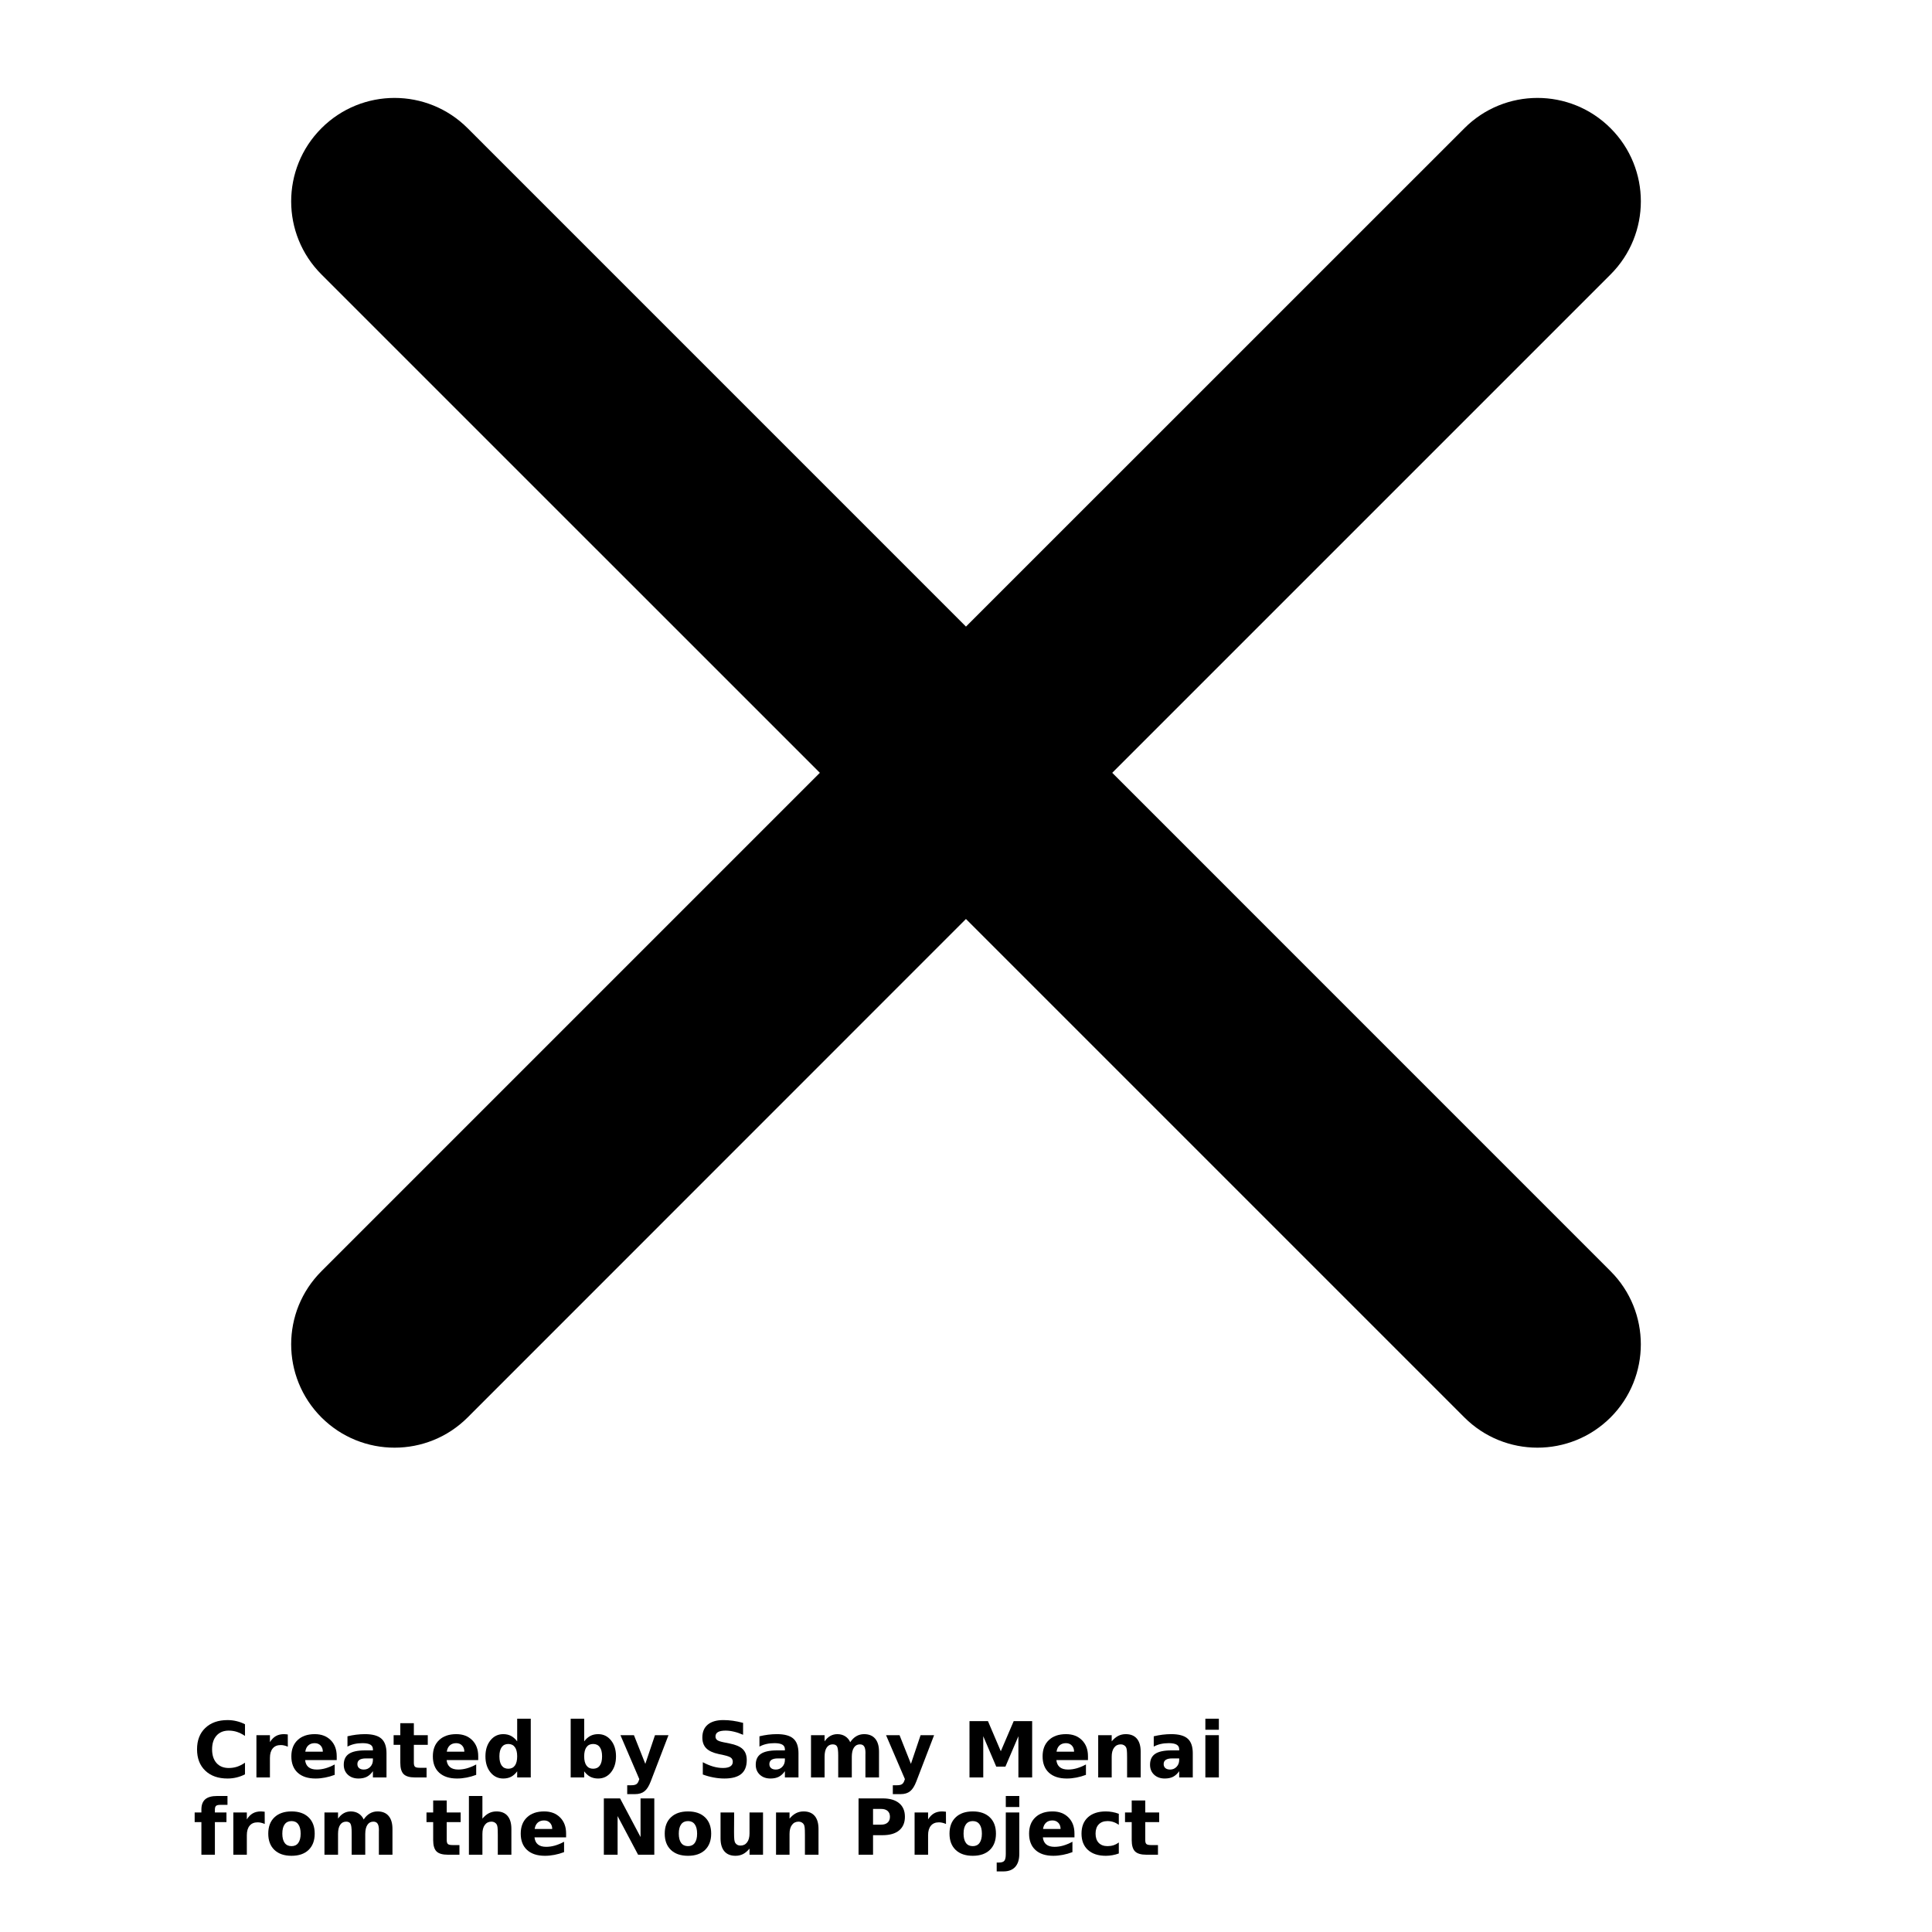
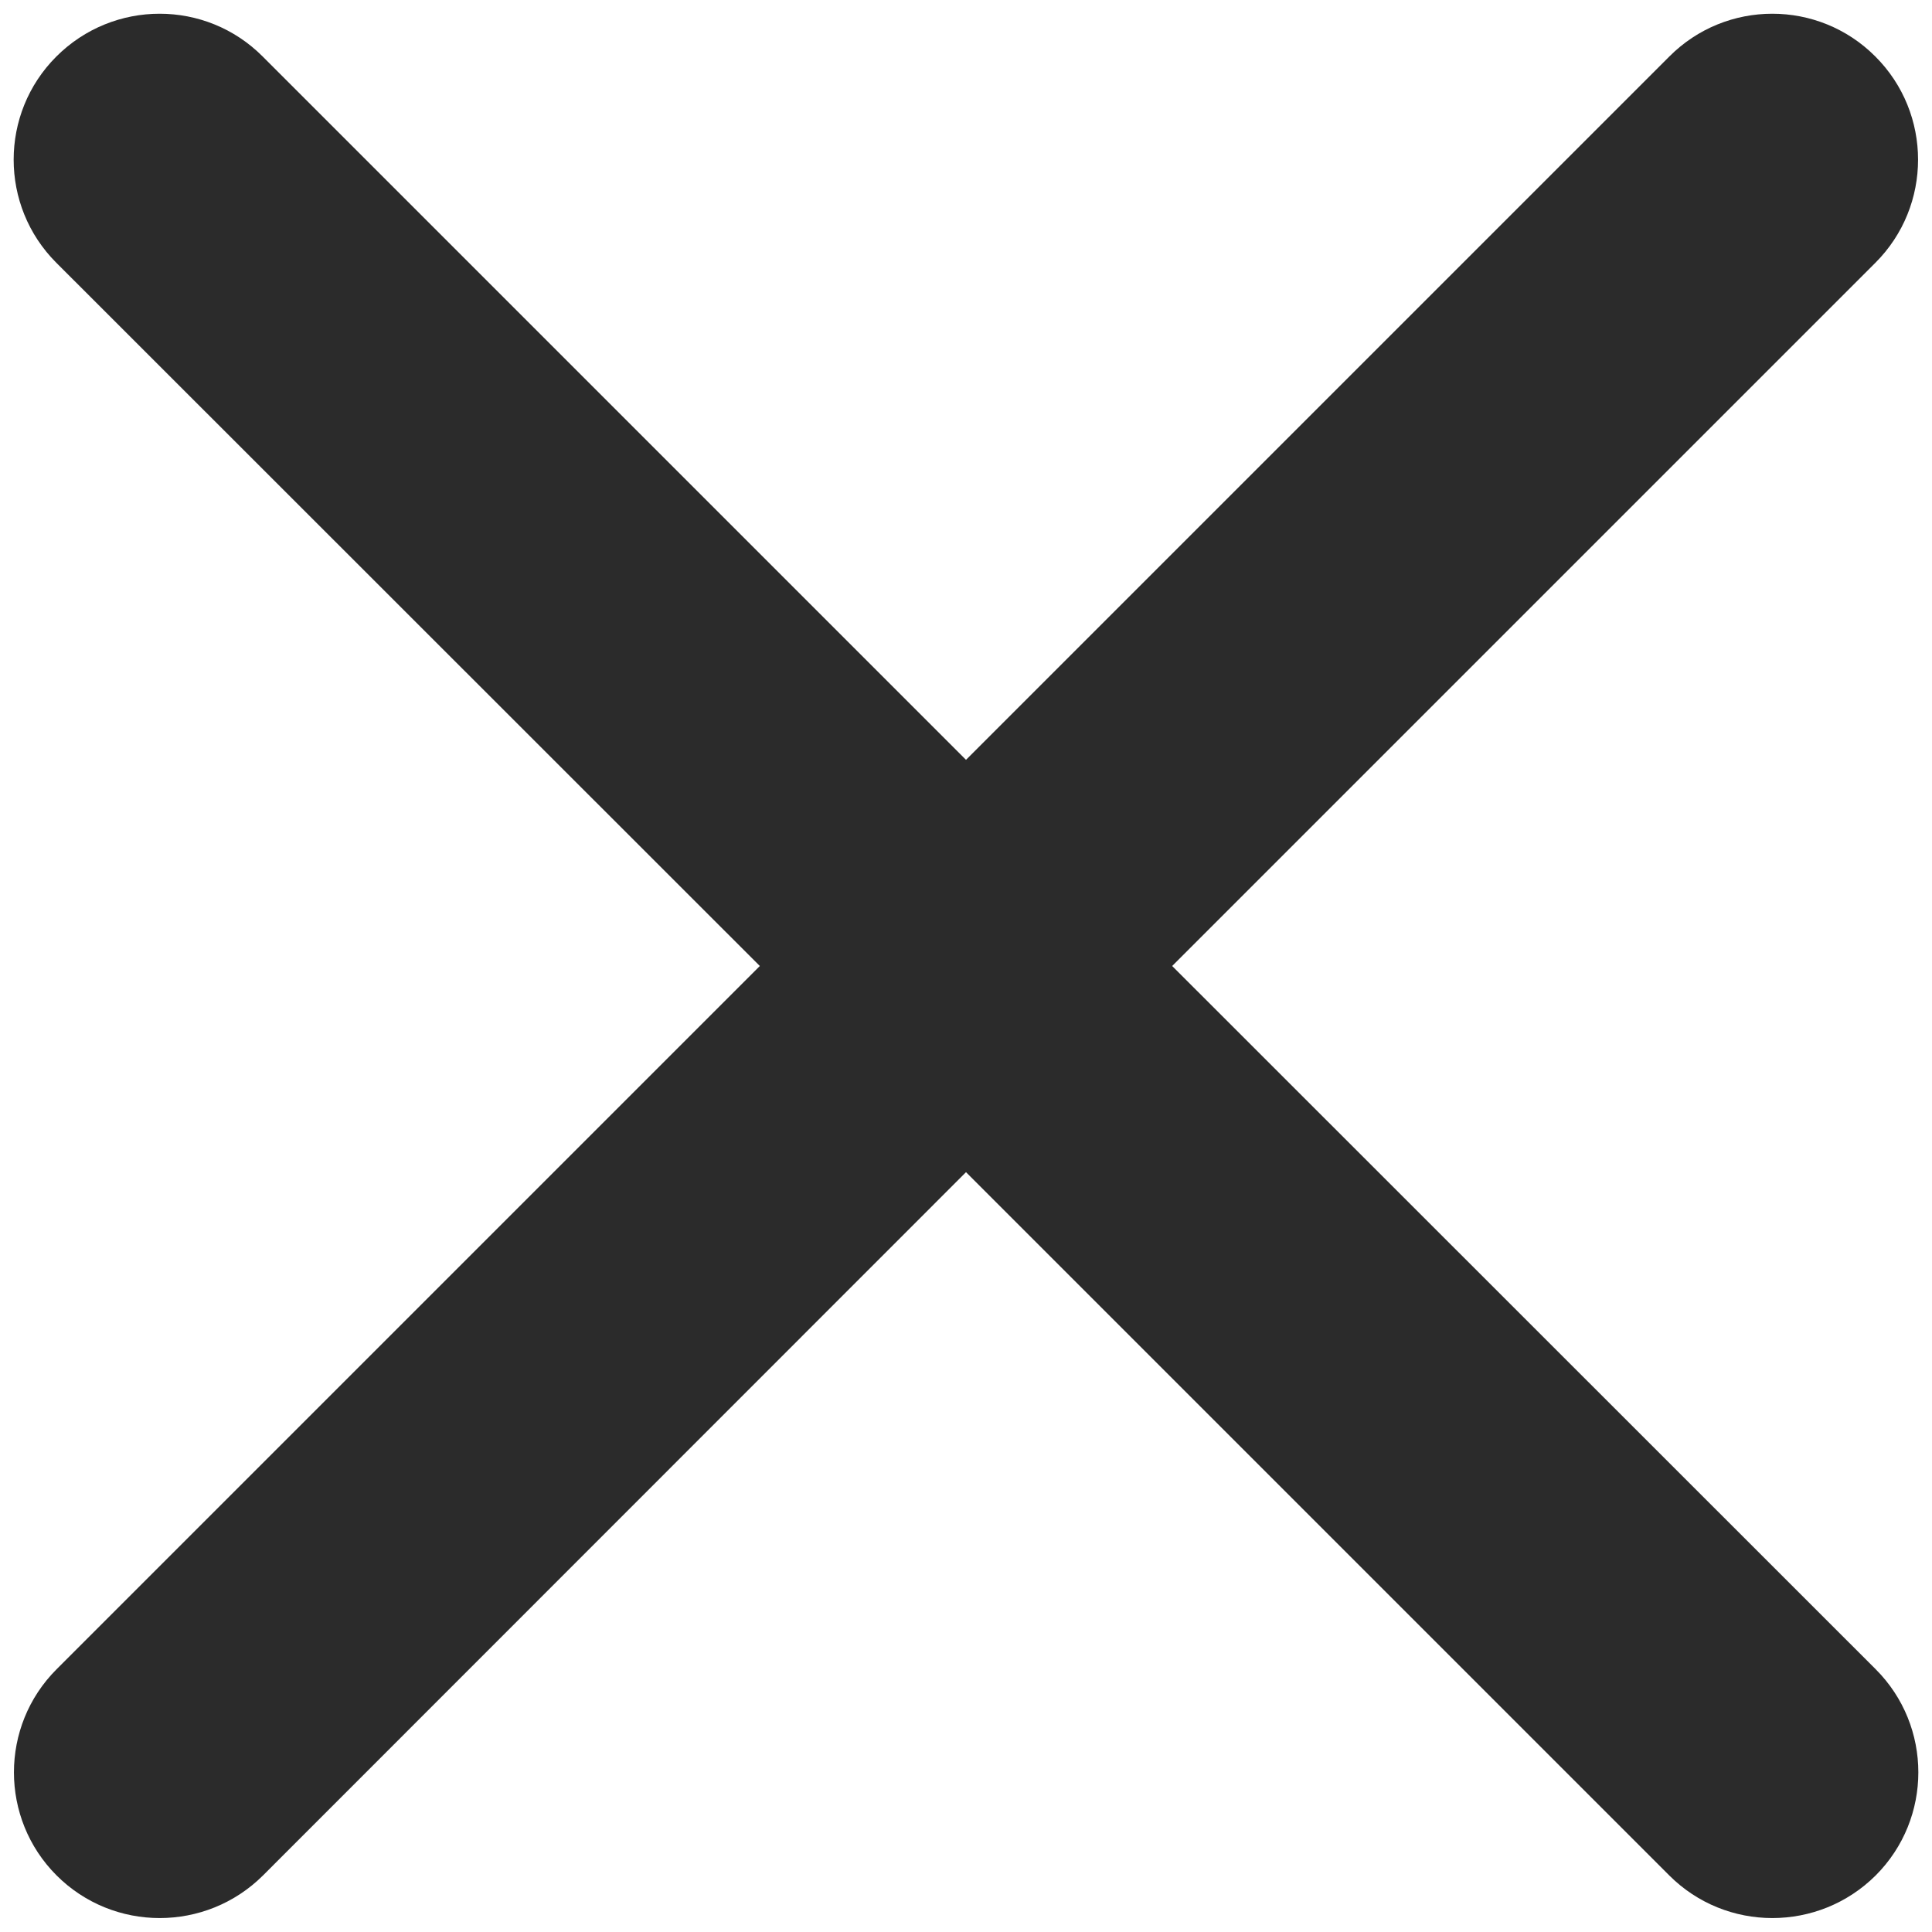
- <svg xmlns="http://www.w3.org/2000/svg" xmlns:xlink="http://www.w3.org/1999/xlink" width="700pt" height="700pt" version="1.1" viewBox="0 0 700 700">
-   <defs>
-     <symbol id="u" overflow="visible">
-       <path d="m18.766-1.125c-0.969 0.5-1.98 0.875-3.031 1.125-1.043 0.258-2.137 0.391-3.281 0.391-3.398 0-6.09-0.945-8.078-2.844-1.992-1.906-2.984-4.484-2.984-7.734 0-3.258 0.992-5.836 2.984-7.734 1.988-1.906 4.68-2.859 8.078-2.859 1.145 0 2.238 0.133 3.281 0.391 1.051 0.25 2.062 0.625 3.031 1.125v4.219c-0.98-0.656-1.945-1.141-2.891-1.453-0.949-0.312-1.949-0.469-3-0.469-1.875 0-3.352 0.605-4.422 1.812-1.074 1.199-1.609 2.856-1.609 4.969 0 2.106 0.535 3.762 1.609 4.969 1.07 1.199 2.547 1.797 4.422 1.797 1.051 0 2.051-0.148 3-0.453 0.945-0.312 1.91-0.801 2.891-1.469z" />
-     </symbol>
-     <symbol id="d" overflow="visible">
-       <path d="m13.734-11.141c-0.438-0.195-0.871-0.344-1.297-0.438-0.418-0.102-0.84-0.156-1.266-0.156-1.262 0-2.231 0.406-2.906 1.219-0.68 0.805-1.016 1.953-1.016 3.453v7.062h-4.891v-15.312h4.891v2.516c0.625-1 1.344-1.727 2.156-2.188 0.82-0.469 1.801-0.703 2.938-0.703 0.164 0 0.344 0.012 0.531 0.031 0.195 0.012 0.477 0.039 0.844 0.078z" />
-     </symbol>
-     <symbol id="a" overflow="visible">
-       <path d="m17.641-7.703v1.406h-11.453c0.125 1.148 0.539 2.008 1.25 2.578 0.707 0.574 1.703 0.859 2.984 0.859 1.031 0 2.082-0.148 3.156-0.453 1.082-0.312 2.191-0.773 3.328-1.391v3.766c-1.156 0.438-2.312 0.766-3.469 0.984-1.156 0.227-2.312 0.344-3.469 0.344-2.773 0-4.93-0.703-6.469-2.109-1.531-1.406-2.297-3.379-2.297-5.922 0-2.5 0.754-4.461 2.266-5.891 1.508-1.438 3.582-2.156 6.219-2.156 2.406 0 4.332 0.73 5.781 2.188 1.445 1.449 2.172 3.383 2.172 5.797zm-5.031-1.625c0-0.926-0.273-1.672-0.812-2.234-0.543-0.57-1.25-0.859-2.125-0.859-0.949 0-1.719 0.266-2.312 0.797s-0.965 1.297-1.109 2.297z" />
-     </symbol>
-     <symbol id="c" overflow="visible">
-       <path d="m9.219-6.891c-1.023 0-1.793 0.172-2.312 0.516-0.512 0.344-0.766 0.855-0.766 1.531 0 0.625 0.207 1.117 0.625 1.469 0.414 0.344 0.988 0.516 1.719 0.516 0.926 0 1.703-0.328 2.328-0.984 0.633-0.664 0.953-1.492 0.953-2.484v-0.562zm7.469-1.844v8.734h-4.922v-2.266c-0.656 0.93-1.398 1.605-2.219 2.031-0.824 0.414-1.824 0.625-3 0.625-1.586 0-2.871-0.457-3.859-1.375-0.992-0.926-1.484-2.129-1.484-3.609 0-1.789 0.613-3.102 1.844-3.938 1.238-0.844 3.18-1.266 5.828-1.266h2.891v-0.391c0-0.77-0.309-1.332-0.922-1.688-0.617-0.363-1.57-0.547-2.859-0.547-1.055 0-2.031 0.105-2.938 0.312-0.898 0.211-1.73 0.523-2.5 0.938v-3.734c1.039-0.25 2.086-0.441 3.141-0.578 1.062-0.133 2.125-0.203 3.188-0.203 2.758 0 4.75 0.547 5.969 1.641 1.227 1.086 1.844 2.856 1.844 5.312z" />
-     </symbol>
-     <symbol id="b" overflow="visible">
-       <path d="m7.703-19.656v4.344h5.047v3.5h-5.047v6.5c0 0.711 0.141 1.188 0.422 1.438s0.836 0.375 1.672 0.375h2.516v3.5h-4.188c-1.938 0-3.312-0.398-4.125-1.203-0.805-0.812-1.203-2.18-1.203-4.109v-6.5h-2.422v-3.5h2.422v-4.344z" />
-     </symbol>
-     <symbol id="k" overflow="visible">
-       <path d="m12.766-13.078v-8.203h4.922v21.281h-4.922v-2.219c-0.668 0.906-1.406 1.57-2.219 1.984s-1.758 0.625-2.828 0.625c-1.887 0-3.434-0.75-4.641-2.25-1.211-1.5-1.812-3.426-1.812-5.781 0-2.363 0.602-4.297 1.812-5.797 1.207-1.5 2.754-2.25 4.641-2.25 1.062 0 2 0.215 2.812 0.641 0.82 0.43 1.566 1.086 2.234 1.969zm-3.219 9.922c1.039 0 1.836-0.379 2.391-1.141 0.551-0.77 0.828-1.883 0.828-3.344 0-1.457-0.277-2.566-0.828-3.328-0.555-0.77-1.352-1.156-2.391-1.156-1.043 0-1.84 0.387-2.391 1.156-0.555 0.762-0.828 1.871-0.828 3.328 0 1.461 0.273 2.574 0.828 3.344 0.551 0.762 1.348 1.141 2.391 1.141z" />
-     </symbol>
-     <symbol id="j" overflow="visible">
-       <path d="m10.5-3.156c1.051 0 1.852-0.379 2.406-1.141 0.551-0.77 0.828-1.883 0.828-3.344 0-1.457-0.277-2.566-0.828-3.328-0.555-0.77-1.355-1.156-2.406-1.156-1.055 0-1.859 0.387-2.422 1.156-0.555 0.773-0.828 1.883-0.828 3.328 0 1.449 0.273 2.559 0.828 3.328 0.562 0.773 1.367 1.156 2.422 1.156zm-3.25-9.922c0.676-0.883 1.422-1.539 2.234-1.969 0.82-0.426 1.766-0.641 2.828-0.641 1.895 0 3.445 0.75 4.656 2.25 1.207 1.5 1.812 3.434 1.812 5.797 0 2.356-0.605 4.281-1.812 5.781-1.211 1.5-2.762 2.25-4.656 2.25-1.062 0-2.008-0.211-2.828-0.625-0.812-0.426-1.559-1.086-2.234-1.984v2.219h-4.891v-21.281h4.891z" />
-     </symbol>
-     <symbol id="f" overflow="visible">
-       <path d="m0.344-15.312h4.891l4.125 10.391 3.5-10.391h4.891l-6.438 16.766c-0.648 1.695-1.402 2.883-2.266 3.562-0.867 0.688-2 1.031-3.406 1.031h-2.844v-3.219h1.531c0.832 0 1.438-0.137 1.812-0.406 0.383-0.262 0.68-0.73 0.891-1.406l0.141-0.422z" />
-     </symbol>
-     <symbol id="i" overflow="visible">
-       <path d="m16.781-19.766v4.312c-1.125-0.5-2.227-0.875-3.297-1.125-1.062-0.258-2.07-0.391-3.016-0.391-1.25 0-2.18 0.18-2.781 0.531-0.605 0.344-0.906 0.883-0.906 1.609 0 0.543 0.203 0.969 0.609 1.281 0.406 0.305 1.141 0.562 2.203 0.781l2.25 0.453c2.269 0.449 3.879 1.141 4.828 2.078 0.957 0.93 1.438 2.246 1.438 3.953 0 2.25-0.668 3.93-2 5.031-1.336 1.094-3.371 1.641-6.109 1.641-1.305 0-2.606-0.125-3.906-0.375-1.305-0.238-2.606-0.598-3.906-1.078v-4.453c1.301 0.699 2.562 1.227 3.781 1.578 1.219 0.344 2.391 0.516 3.516 0.516 1.156 0 2.035-0.188 2.641-0.562 0.613-0.383 0.922-0.938 0.922-1.656 0-0.633-0.211-1.125-0.625-1.469-0.418-0.344-1.246-0.656-2.484-0.938l-2.031-0.438c-2.043-0.438-3.539-1.133-4.484-2.094-0.938-0.957-1.406-2.25-1.406-3.875 0-2.031 0.656-3.594 1.969-4.688s3.195-1.641 5.656-1.641c1.125 0 2.273 0.086 3.453 0.25 1.188 0.168 2.414 0.422 3.688 0.766z" />
-     </symbol>
-     <symbol id="h" overflow="visible">
-       <path d="m16.547-12.766c0.613-0.945 1.348-1.672 2.203-2.172 0.852-0.5 1.789-0.75 2.812-0.75 1.758 0 3.098 0.547 4.016 1.641 0.926 1.086 1.391 2.656 1.391 4.719v9.328h-4.922v-7.984-0.359c0.008-0.133 0.016-0.32 0.016-0.562 0-1.082-0.164-1.863-0.484-2.344-0.312-0.488-0.824-0.734-1.531-0.734-0.93 0-1.648 0.387-2.156 1.156-0.512 0.762-0.773 1.867-0.781 3.312v7.516h-4.922v-7.984c0-1.695-0.148-2.785-0.438-3.266-0.293-0.488-0.812-0.734-1.562-0.734-0.938 0-1.664 0.387-2.172 1.156-0.512 0.762-0.766 1.859-0.766 3.297v7.531h-4.922v-15.312h4.922v2.234c0.602-0.863 1.289-1.516 2.062-1.953 0.781-0.438 1.641-0.656 2.578-0.656 1.062 0 2 0.258 2.812 0.766 0.812 0.512 1.426 1.23 1.844 2.156z" />
-     </symbol>
-     <symbol id="t" overflow="visible">
-       <path d="m2.578-20.406h6.688l4.656 10.922 4.672-10.922h6.688v20.406h-4.984v-14.938l-4.703 11.016h-3.328l-4.703-11.016v14.938h-4.984z" />
-     </symbol>
-     <symbol id="g" overflow="visible">
-       <path d="m17.75-9.328v9.328h-4.922v-7.141c0-1.32-0.031-2.234-0.094-2.734s-0.168-0.867-0.312-1.109c-0.188-0.312-0.449-0.555-0.781-0.734-0.324-0.176-0.695-0.266-1.109-0.266-1.023 0-1.824 0.398-2.406 1.188-0.586 0.781-0.875 1.871-0.875 3.266v7.531h-4.891v-15.312h4.891v2.234c0.738-0.883 1.52-1.539 2.344-1.969 0.832-0.426 1.75-0.641 2.75-0.641 1.77 0 3.113 0.547 4.031 1.641 0.914 1.086 1.375 2.656 1.375 4.719z" />
-     </symbol>
-     <symbol id="s" overflow="visible">
-       <path d="m2.359-15.312h4.891v15.312h-4.891zm0-5.969h4.891v4h-4.891z" />
-     </symbol>
-     <symbol id="r" overflow="visible">
-       <path d="m12.422-21.281v3.219h-2.703c-0.688 0-1.172 0.125-1.453 0.375-0.273 0.25-0.406 0.688-0.406 1.312v1.062h4.188v3.5h-4.188v11.812h-4.891v-11.812h-2.438v-3.5h2.438v-1.062c0-1.664 0.461-2.898 1.391-3.703 0.926-0.801 2.367-1.203 4.328-1.203z" />
-     </symbol>
-     <symbol id="e" overflow="visible">
-       <path d="m9.641-12.188c-1.086 0-1.914 0.391-2.484 1.172-0.574 0.781-0.859 1.906-0.859 3.375s0.285 2.594 0.859 3.375c0.57 0.773 1.398 1.156 2.484 1.156 1.062 0 1.875-0.383 2.438-1.156 0.57-0.781 0.859-1.906 0.859-3.375s-0.289-2.594-0.859-3.375c-0.562-0.781-1.375-1.172-2.438-1.172zm0-3.5c2.633 0 4.691 0.715 6.172 2.141 1.477 1.418 2.219 3.387 2.219 5.906 0 2.512-0.742 4.481-2.219 5.906-1.48 1.418-3.539 2.125-6.172 2.125-2.648 0-4.715-0.707-6.203-2.125-1.492-1.426-2.234-3.394-2.234-5.906 0-2.519 0.742-4.488 2.234-5.906 1.488-1.426 3.555-2.141 6.203-2.141z" />
-     </symbol>
-     <symbol id="q" overflow="visible">
-       <path d="m17.75-9.328v9.328h-4.922v-7.109c0-1.344-0.031-2.266-0.094-2.766s-0.168-0.867-0.312-1.109c-0.188-0.312-0.449-0.555-0.781-0.734-0.324-0.176-0.695-0.266-1.109-0.266-1.023 0-1.824 0.398-2.406 1.188-0.586 0.781-0.875 1.871-0.875 3.266v7.531h-4.891v-21.281h4.891v8.203c0.738-0.883 1.52-1.539 2.344-1.969 0.832-0.426 1.75-0.641 2.75-0.641 1.77 0 3.113 0.547 4.031 1.641 0.914 1.086 1.375 2.656 1.375 4.719z" />
-     </symbol>
-     <symbol id="p" overflow="visible">
-       <path d="m2.578-20.406h5.875l7.422 14v-14h4.984v20.406h-5.875l-7.422-14v14h-4.984z" />
-     </symbol>
-     <symbol id="o" overflow="visible">
-       <path d="m2.188-5.969v-9.344h4.922v1.531c0 0.836-0.008 1.875-0.016 3.125-0.012 1.25-0.016 2.086-0.016 2.5 0 1.242 0.031 2.133 0.094 2.672 0.07 0.543 0.18 0.934 0.328 1.172 0.207 0.324 0.473 0.574 0.797 0.75 0.32 0.168 0.691 0.25 1.109 0.25 1.02 0 1.82-0.391 2.406-1.172 0.582-0.781 0.875-1.867 0.875-3.266v-7.562h4.891v15.312h-4.891v-2.219c-0.742 0.898-1.523 1.559-2.344 1.984-0.824 0.414-1.734 0.625-2.734 0.625-1.762 0-3.106-0.539-4.031-1.625-0.93-1.082-1.391-2.66-1.391-4.734z" />
-     </symbol>
-     <symbol id="n" overflow="visible">
-       <path d="m2.578-20.406h8.734c2.594 0 4.582 0.578 5.969 1.734 1.395 1.148 2.094 2.789 2.094 4.922 0 2.137-0.699 3.781-2.094 4.938-1.387 1.156-3.375 1.734-5.969 1.734h-3.484v7.078h-5.25zm5.25 3.812v5.703h2.922c1.02 0 1.805-0.25 2.359-0.75 0.562-0.5 0.844-1.203 0.844-2.109 0-0.914-0.281-1.617-0.844-2.109-0.555-0.488-1.34-0.734-2.359-0.734z" />
-     </symbol>
-     <symbol id="m" overflow="visible">
-       <path d="m2.359-15.312h4.891v15.031c0 2.051-0.496 3.617-1.484 4.703-0.98 1.082-2.406 1.625-4.281 1.625h-2.422v-3.219h0.859c0.926 0 1.562-0.211 1.906-0.625 0.352-0.418 0.531-1.246 0.531-2.484zm0-5.969h4.891v4h-4.891z" />
-     </symbol>
-     <symbol id="l" overflow="visible">
-       <path d="m14.719-14.828v3.984c-0.656-0.457-1.324-0.797-2-1.016-0.668-0.219-1.359-0.328-2.078-0.328-1.367 0-2.434 0.402-3.203 1.203-0.762 0.793-1.141 1.906-1.141 3.344 0 1.43 0.379 2.543 1.141 3.344 0.77 0.793 1.836 1.188 3.203 1.188 0.758 0 1.484-0.109 2.172-0.328 0.688-0.227 1.32-0.566 1.906-1.016v4c-0.762 0.281-1.539 0.488-2.328 0.625-0.781 0.145-1.574 0.219-2.375 0.219-2.762 0-4.922-0.707-6.484-2.125-1.555-1.414-2.328-3.383-2.328-5.906 0-2.531 0.773-4.504 2.328-5.922 1.562-1.414 3.723-2.125 6.484-2.125 0.801 0 1.594 0.074 2.375 0.219 0.781 0.137 1.555 0.352 2.328 0.641z" />
-     </symbol>
-   </defs>
+ <svg xmlns="http://www.w3.org/2000/svg" version="1.1" id="Capa_1" x="0px" y="0px" viewBox="0 0 700 700" style="enable-background:new 0 0 700 700;" xml:space="preserve">
+   <style type="text/css">
+ 	.st0{fill:#2B2B2B;}
+ </style>
  <g>
-     <path d="m402.98 280 180.57-180.57c14.617-14.609 14.617-38.359 0-52.965-14.633-14.648-38.367-14.648-52.969 0l-180.59 180.56-180.55-180.56c-14.621-14.648-38.348-14.648-52.98 0-14.621 14.621-14.621 38.355 0 52.965l180.59 180.57-180.59 180.59c-14.621 14.621-14.621 38.332 0 52.965 14.633 14.617 38.371 14.617 52.98 0l180.54-180.59 180.59 180.59c14.605 14.617 38.336 14.617 52.98 0 14.605-14.633 14.605-38.344 0-52.965z" />
-     <use x="70" y="644" xlink:href="#u" />
-     <use x="90.551" y="644" xlink:href="#d" />
-     <use x="104.359" y="644" xlink:href="#a" />
-     <use x="123.348" y="644" xlink:href="#c" />
-     <use x="142.242" y="644" xlink:href="#b" />
-     <use x="155.629" y="644" xlink:href="#a" />
-     <use x="174.617" y="644" xlink:href="#k" />
-     <use x="204.41" y="644" xlink:href="#j" />
-     <use x="224.453" y="644" xlink:href="#f" />
-     <use x="252.453" y="644" xlink:href="#i" />
-     <use x="272.617" y="644" xlink:href="#c" />
-     <use x="291.512" y="644" xlink:href="#h" />
-     <use x="320.688" y="644" xlink:href="#f" />
-     <use x="348.688" y="644" xlink:href="#t" />
-     <use x="376.551" y="644" xlink:href="#a" />
-     <use x="395.539" y="644" xlink:href="#g" />
-     <use x="415.477" y="644" xlink:href="#c" />
-     <use x="434.367" y="644" xlink:href="#s" />
-     <use x="70" y="672" xlink:href="#r" />
-     <use x="82.184" y="672" xlink:href="#d" />
-     <use x="95.992" y="672" xlink:href="#e" />
-     <use x="115.227" y="672" xlink:href="#h" />
-     <use x="154.152" y="672" xlink:href="#b" />
-     <use x="167.535" y="672" xlink:href="#q" />
-     <use x="187.469" y="672" xlink:href="#a" />
-     <use x="216.207" y="672" xlink:href="#p" />
-     <use x="239.641" y="672" xlink:href="#e" />
-     <use x="258.879" y="672" xlink:href="#o" />
-     <use x="278.812" y="672" xlink:href="#g" />
-     <use x="308.492" y="672" xlink:href="#n" />
-     <use x="329.016" y="672" xlink:href="#d" />
-     <use x="342.82" y="672" xlink:href="#e" />
-     <use x="362.059" y="672" xlink:href="#m" />
-     <use x="371.656" y="672" xlink:href="#a" />
-     <use x="390.648" y="672" xlink:href="#l" />
-     <use x="407.242" y="672" xlink:href="#b" />
+     <path class="st0" d="M424.7,350L679.5,95.2c20.6-20.6,20.6-54.1,0-74.7c-20.6-20.7-54.1-20.7-74.7,0L350,275.3L95.2,20.5   c-20.6-20.7-54.1-20.7-74.8,0c-20.6,20.6-20.6,54.1,0,74.7L275.3,350L20.5,604.8c-20.6,20.6-20.6,54.1,0,74.7   c20.6,20.6,54.1,20.6,74.8,0L350,424.7l254.8,254.8c20.6,20.6,54.1,20.6,74.8,0c20.6-20.6,20.6-54.1,0-74.7L424.7,350z" />
  </g>
</svg>
